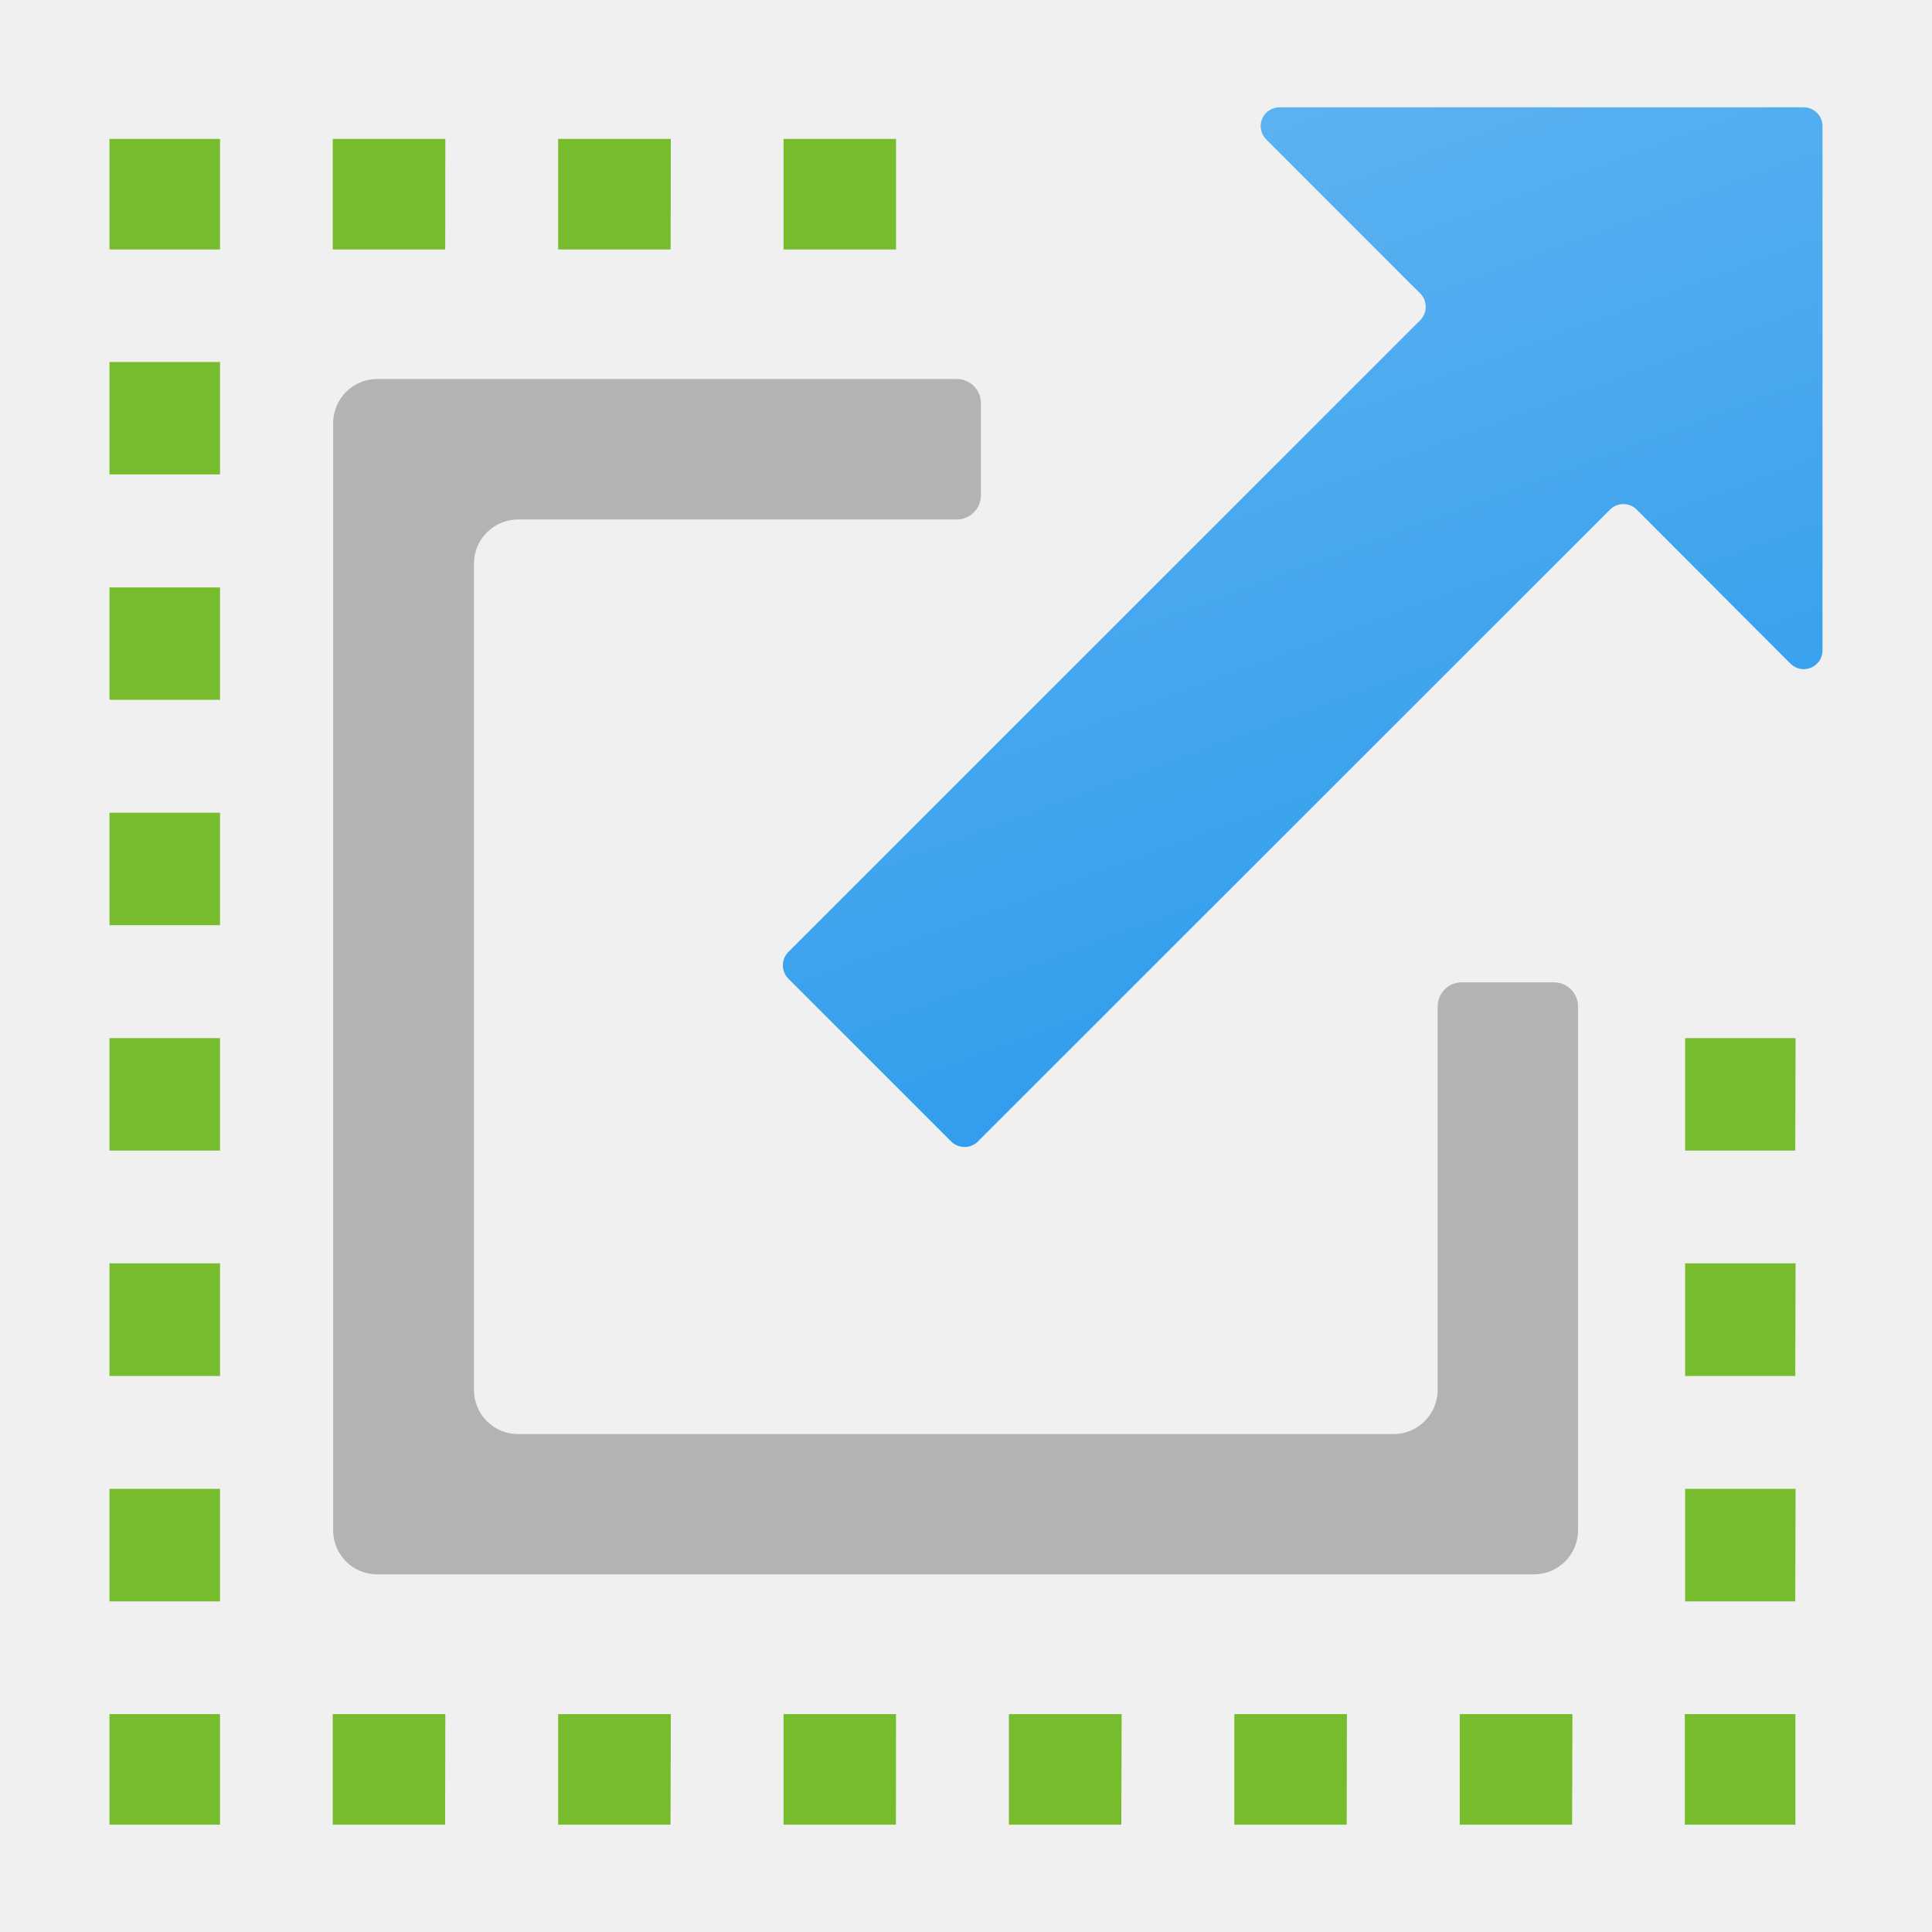
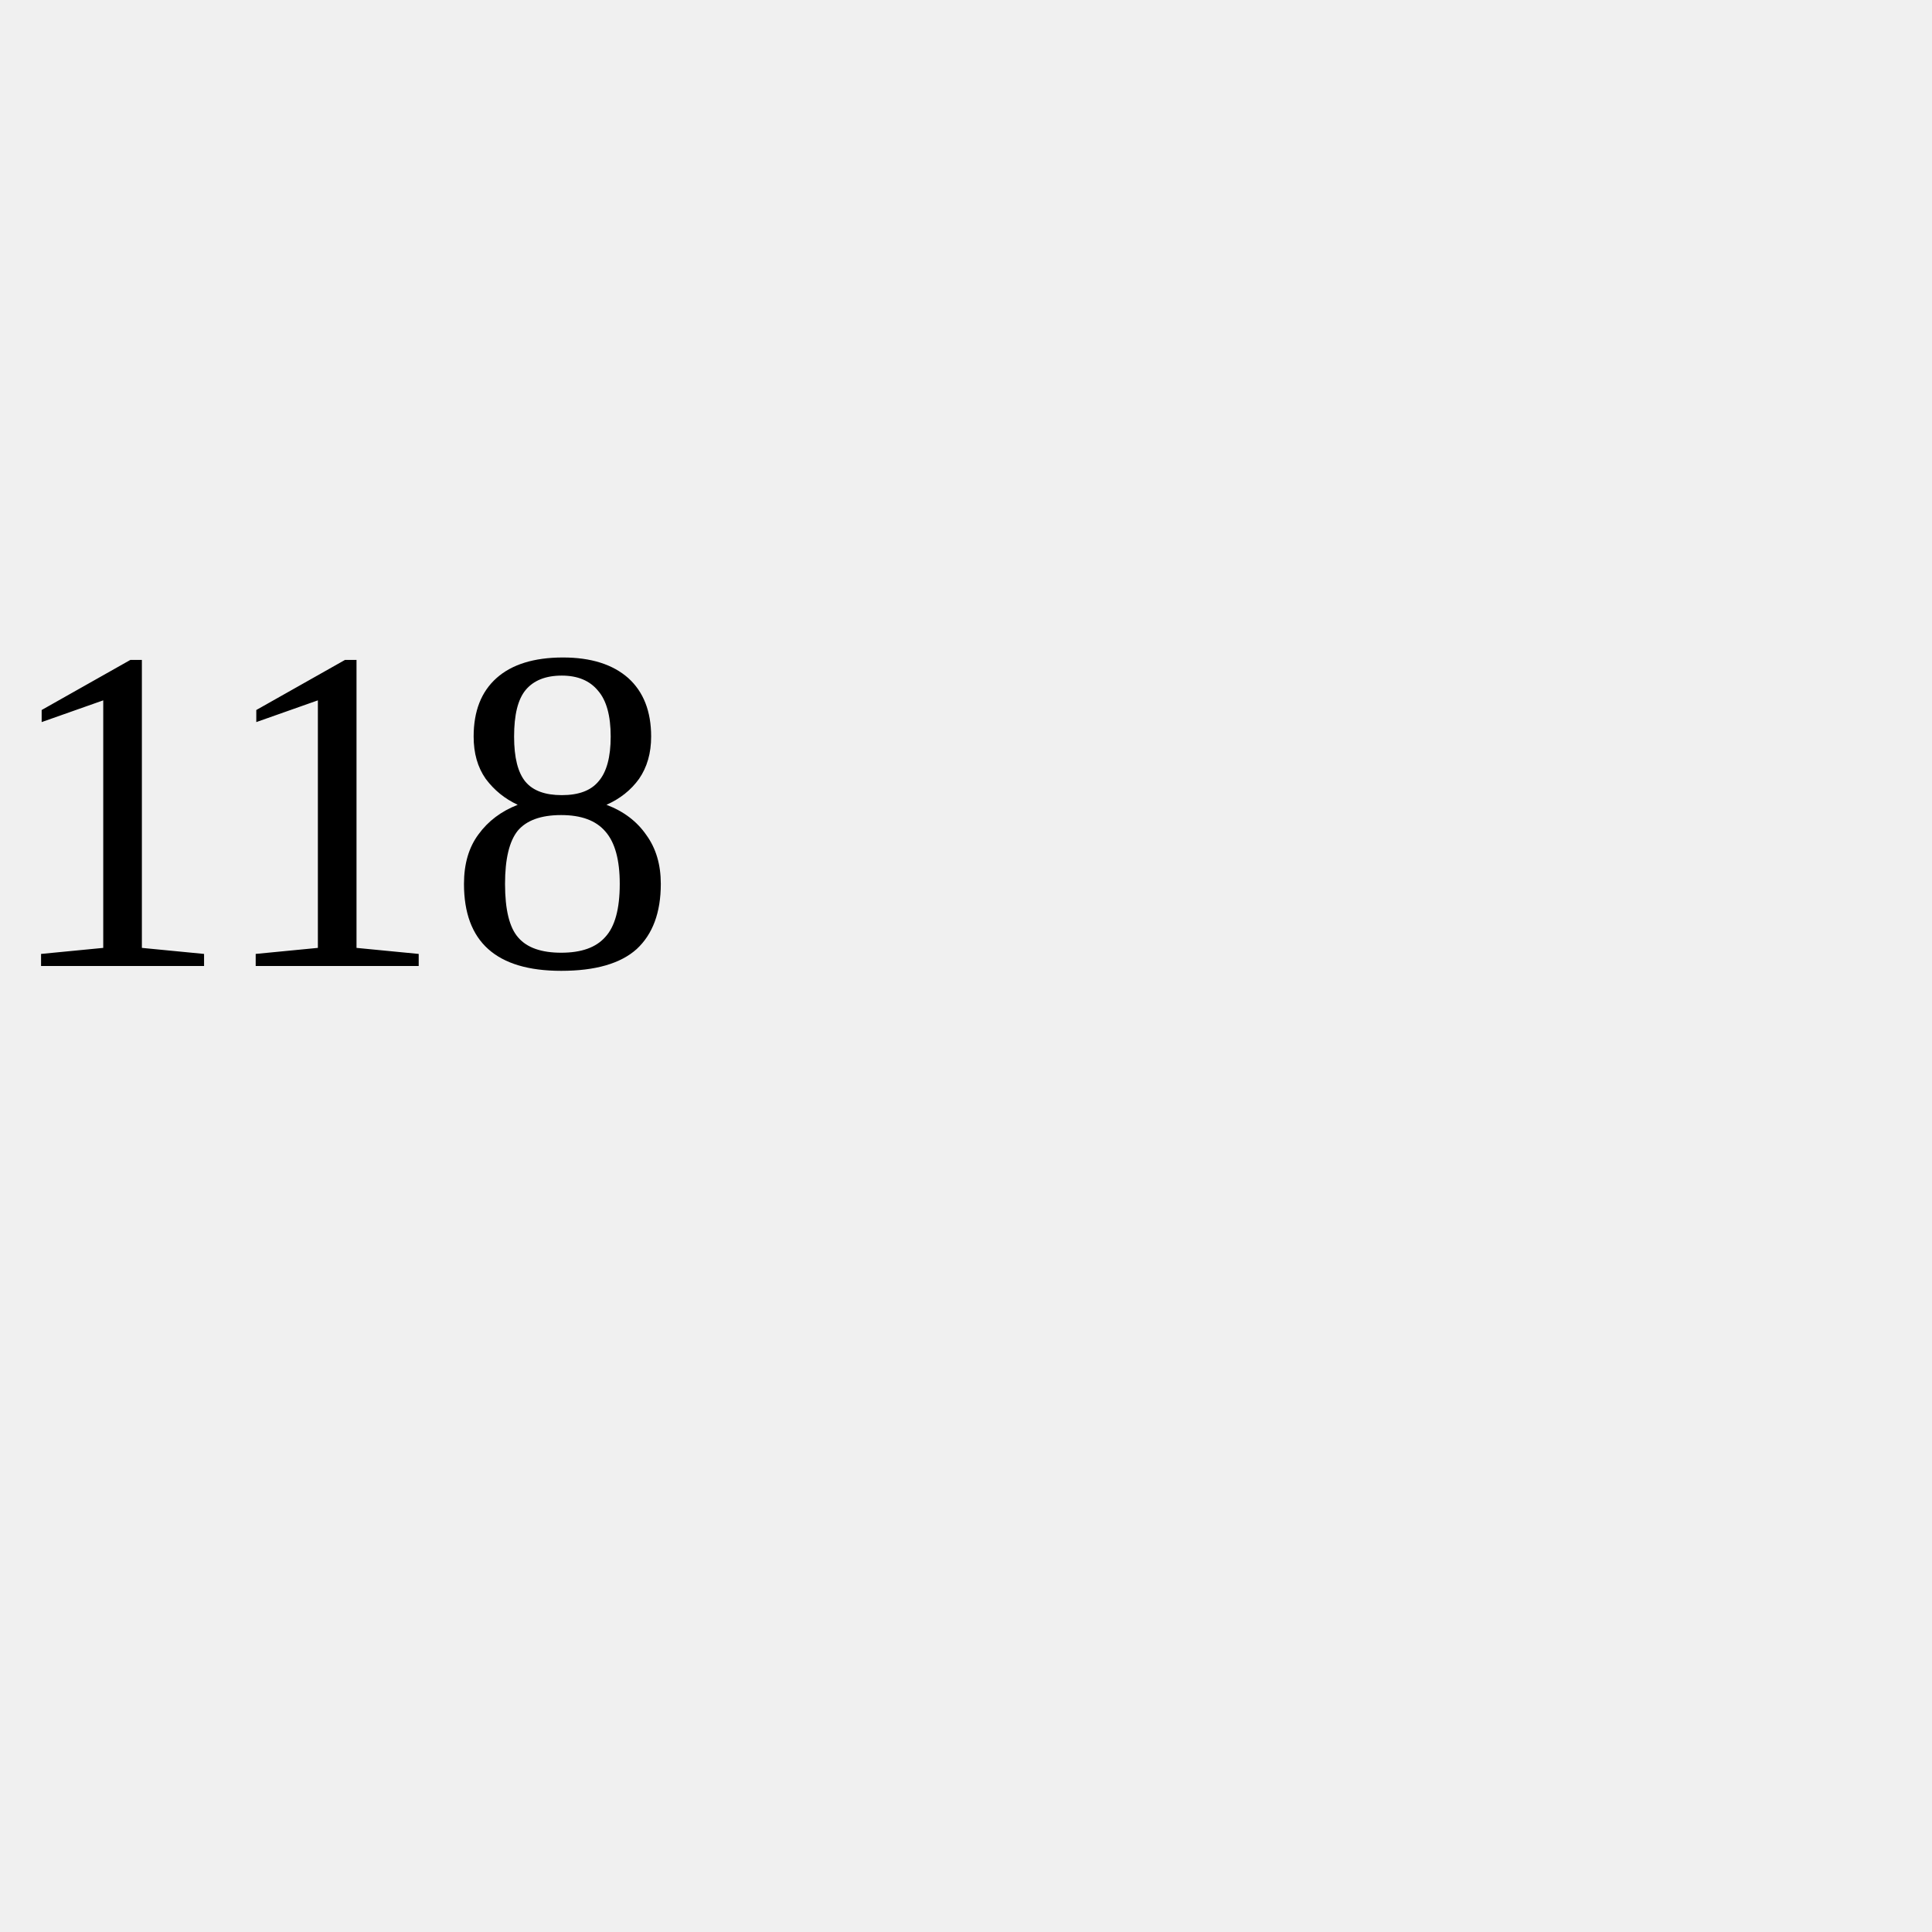
- <svg xmlns="http://www.w3.org/2000/svg" viewBox="0 0 18 18" class="msportalfx-svg-placeholder" role="presentation" focusable="false">
-   <g>
-     <defs>
-       <linearGradient id="eb06d556-0195-422d-8fa0-18720258fe37" x1="9.777" x2="15.063" y1="-1.321" y2="13.028" gradientUnits="userSpaceOnUse">
-         <stop offset="0" stop-color="#6bb9f2" />
-         <stop offset="1" stop-color="#1b93eb" />
-       </linearGradient>
-     </defs>
-     <path fill="url(#eb06d556-0195-422d-8fa0-18720258fe37)" d="M16.98 6.058V1.176A.176.176 0 0 0 16.8 1h-4.878a.175.175 0 0 0-.124.3l1.344 1.345.09.089a.177.177 0 0 1 0 .249L7.345 8.869a.177.177 0 0 0 0 .249l1.517 1.517a.177.177 0 0 0 .249 0L15 4.748a.176.176 0 0 1 .249 0l.089.089 1.342 1.345a.175.175 0 0 0 .3-.124z" />
-     <path fill="#b3b3b3" d="M13.394 9.377v3.573a.411.411 0 0 1-.41.411H4.826a.41.41 0 0 1-.41-.411v-7.7a.41.41 0 0 1 .41-.41h4.088a.225.225 0 0 0 .225-.225v-.859a.225.225 0 0 0-.225-.225h-5.4a.411.411 0 0 0-.41.411v10.316a.41.41 0 0 0 .41.41h10.777a.41.41 0 0 0 .411-.41V9.377a.225.225 0 0 0-.226-.225h-.857a.225.225 0 0 0-.225.225z" />
-     <path fill="#76bc2d" d="M15.697 15.97h1.03V17h-1.03zM14.647 17H13.6v-1.03h1.05zm-2.1 0H11.5v-1.03h1.049zm-2.1 0H9.4v-1.03h1.05zm-2.1 0H7.3v-1.03h1.048zm-2.1 0H5.2v-1.03h1.05zm-2.1 0H3.1v-1.03h1.049zM1.02 15.97h1.03V17H1.02zm1.03-1.05H1.02v-1.049h1.03zm0-2.1H1.02v-1.05h1.03zm0-2.1H1.02V9.672h1.03zm0-2.1H1.02V7.572h1.03zm0-2.1H1.02V5.473h1.03zm0-2.1H1.02V3.373h1.03zM1.02 1.294h1.03v1.03H1.02zm7.328 1.03H7.3v-1.03h1.048zm-2.1 0H5.2v-1.03h1.05zm-2.1 0H3.1v-1.03h1.049zM16.726 14.92H15.7v-1.049h1.029zm0-2.1H15.7v-1.05h1.029zm0-2.1H15.7V9.672h1.029z" />
-   </g>
+ <svg xmlns="http://www.w3.org/2000/svg" viewBox="0 0 50 50">
+   <text x="0" y="25" class="small">118</text>
  <style>.msportalfx-svg-c01{fill:#fff}.msportalfx-svg-c02{fill:#e5e5e5}.msportalfx-svg-c03{fill:#a0a1a2}.msportalfx-svg-c04{fill:#7a7a7a}.msportalfx-svg-c05{fill:#3e3e3e}.msportalfx-svg-c06{fill:#1e1e1e}.msportalfx-svg-c07{fill:#0f0f0f}.msportalfx-svg-c08{fill:#ba141a}.msportalfx-svg-c09{fill:#dd5900}.msportalfx-svg-c10{fill:#ff8c00}.msportalfx-svg-c11{fill:#fcd116}.msportalfx-svg-c12{fill:#fee087}.msportalfx-svg-c13{fill:#b8d432}.msportalfx-svg-c14,.msportalfx-svg-c32{fill:#57a300}.msportalfx-svg-c15{fill:#59b4d9}.msportalfx-svg-c16{fill:#3999c6}.msportalfx-svg-c17{fill:#804998}.msportalfx-svg-c18{fill:#ec008c}.msportalfx-svg-c19{fill:#0072c6}.msportalfx-svg-c20{fill:#68217a}.msportalfx-svg-c21{fill:#00188f}.msportalfx-svg-c22{fill:#e81123}.fxs-mode-light .msportalfx-svg-c22{fill:#a4262c}.msportalfx-svg-c23{fill:#cae3f3}.msportalfx-svg-c24{fill:#59aed3}.msportalfx-svg-c25{fill:#4c3b12}.msportalfx-svg-c26{fill:#be9555}.msportalfx-svg-c27{fill:#4f4d52}.msportalfx-svg-c28{fill:#ef6f59}.msportalfx-svg-c29{fill:#f7cb64}.msportalfx-svg-c30{fill:#fdd8db}.msportalfx-svg-c31{fill:#f6ffec}.msportalfx-svg-c33{fill:#8a2da5}.msportalfx-svg-c34{fill:#e00b1c}.msportalfx-svg-c35{fill:#015cda}.msportalfx-svg-c36{fill:#5db300}.msportalfx-svg-c97{fill:#ffb900}.msportalfx-svg-c98{fill:#00a4ef}.msportalfx-svg-c99{fill:#f25022}.msportalfx-inverted-theme .msportalfx-svg-c05,.fxs-theme-dark .msportalfx-svg-c05{fill:#777}.msportalfx-inverted-theme .msportalfx-svg-c07,.fxs-theme-dark .msportalfx-svg-c07{fill:#f2f2f2}.msportalfx-svg-palette-white{fill:#fff}.msportalfx-svg-palette-blue{fill:#015cda}.msportalfx-svg-palette-black{fill:#1e1e1e}.msportalfx-svg-palette-green{fill:#57a300}.msportalfx-svg-palette-gray{fill:#a0a1a2}.msportalfx-svg-palette-inherit{fill:inherit}.msportalfx-svg-badge{position:absolute;left:0;bottom:0;min-height:10px;min-width:10px}.fxc-menu-icon&gt;.msportalfx-svg-badge{left:-2px;bottom:-2px;min-height:8px;min-width:8px}.msportalfx-svg-disabled{filter:grayscale(100%)}.msportalfx-svg-loading-square{animation:ProgressFlagAnimation 1.45s infinite ease-in-out;transform-origin:50%}.msportalfx-svg-loading-square:nth-child(1){animation-delay:0s}.msportalfx-svg-loading-square:nth-child(2){animation-delay:.2s}.msportalfx-svg-loading-square:nth-child(3){animation-delay:.4s}@keyframes ProgressFlagAnimation{0%{transform:scale(1);opacity:.3}36.1%{transform:scale(1.06);opacity:1}50%{transform:scale(1.06);opacity:1}86.1%{transform:scale(1);opacity:.3}}.msportalfx-svg-flip-horizontal&gt;svg,svg.msportalfx-svg-flip-horizontal{transform:scaleX(-1)}.msportalfx-svg-fabric-rotate360{animation:ImageRotation 1.3s cubic-bezier(.53,.21,.29,.67) infinite}@keyframes ImageRotation{0%{transform:rotate(-45deg)}100%{transform:rotate(315deg)}}.fxs-svg-number .msportalfx-font-bold{font-size:10px;fill:#0065ad}.fxs-svg-number .fxs-svg-circle{stroke-width:0%;fill:#0078d4}.fxs-svg-number .fxs-svg-text{fill:#fff;font-size:10px}.fxs-svg-number.msportalfx-svg-disabled{filter:grayscale(0%)}.fxs-svg-number.msportalfx-svg-disabled .fxs-svg-circle{fill:#fff;stroke-width:1px;stroke:#949494}.fxs-svg-number.msportalfx-svg-disabled .fxs-svg-text{fill:#949494}.fxs-theme-dark .fxs-svg-number .fxs-svg-text{fill:#0f0f0f}.fxs-theme-dark .fxs-svg-number .fxs-svg-circle{stroke-width:0%;fill:#0078d4}.fxs-theme-dark .fxs-svg-number.msportalfx-svg-disabled .fxs-svg-circle{fill:#0f0f0f;stroke-width:1px;stroke:#949494}.fxs-theme-dark .fxs-svg-number.msportalfx-svg-disabled .fxs-svg-text{fill:#949494}</style>
</svg>
